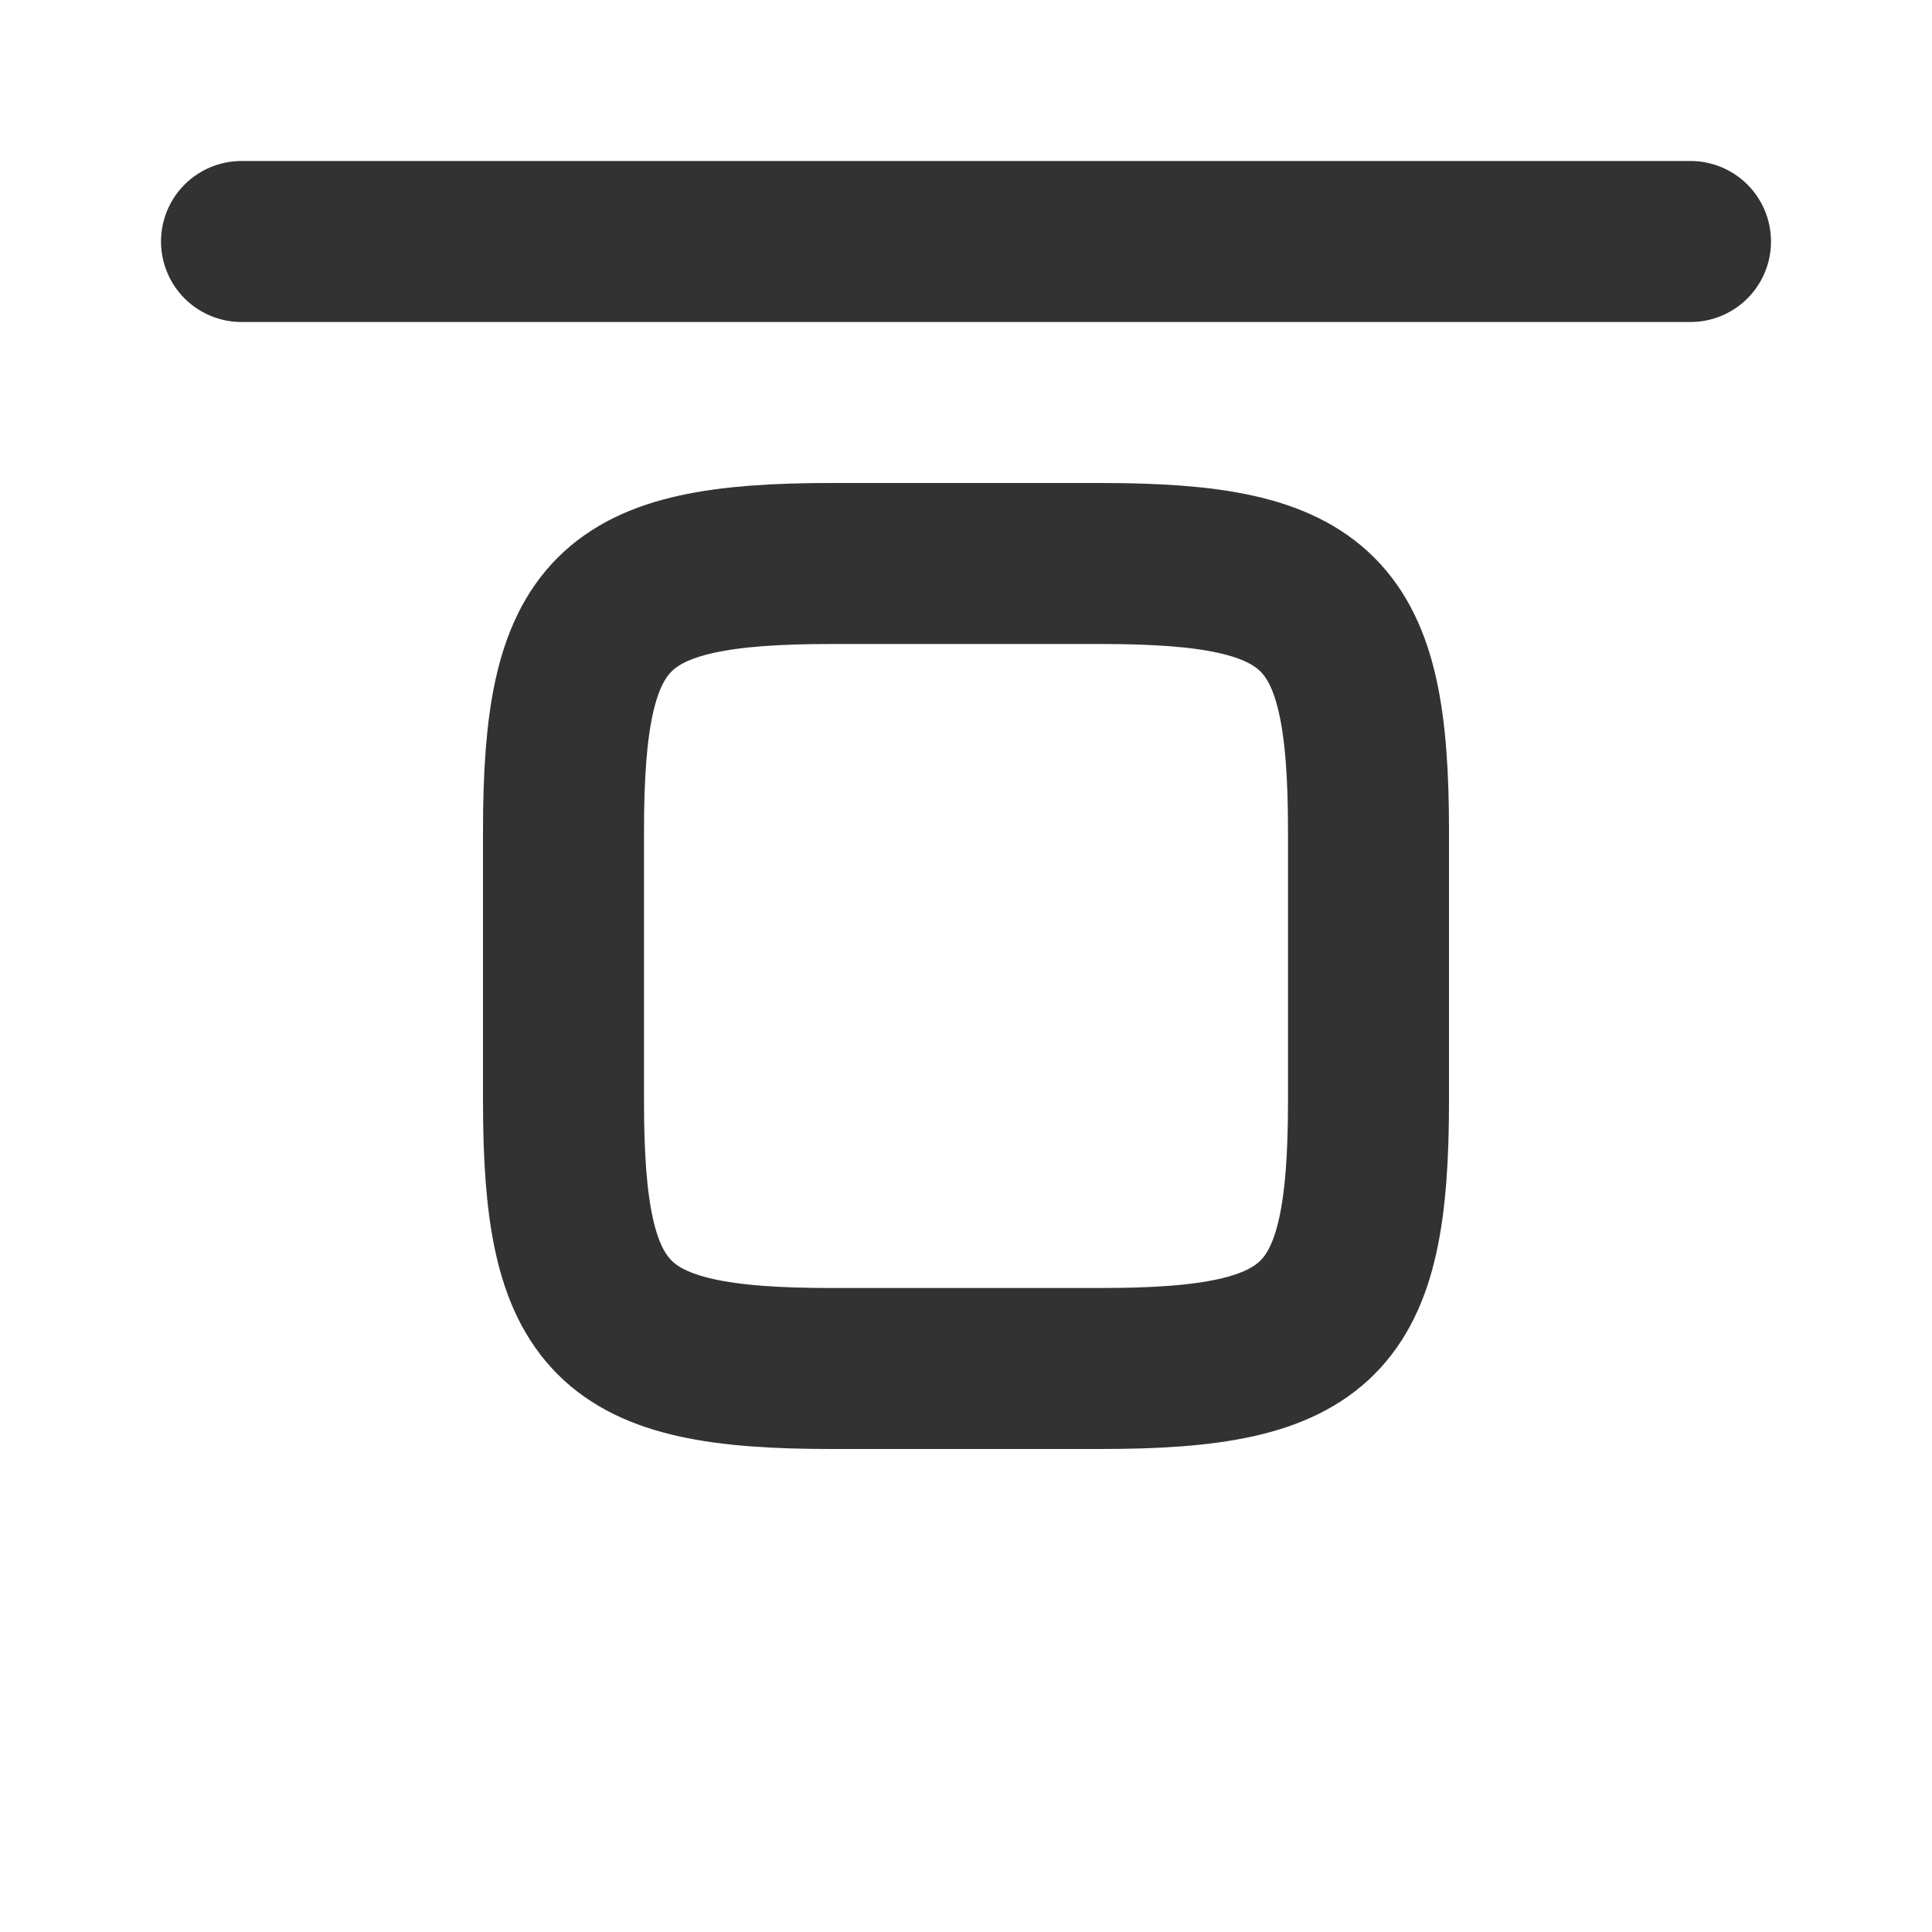
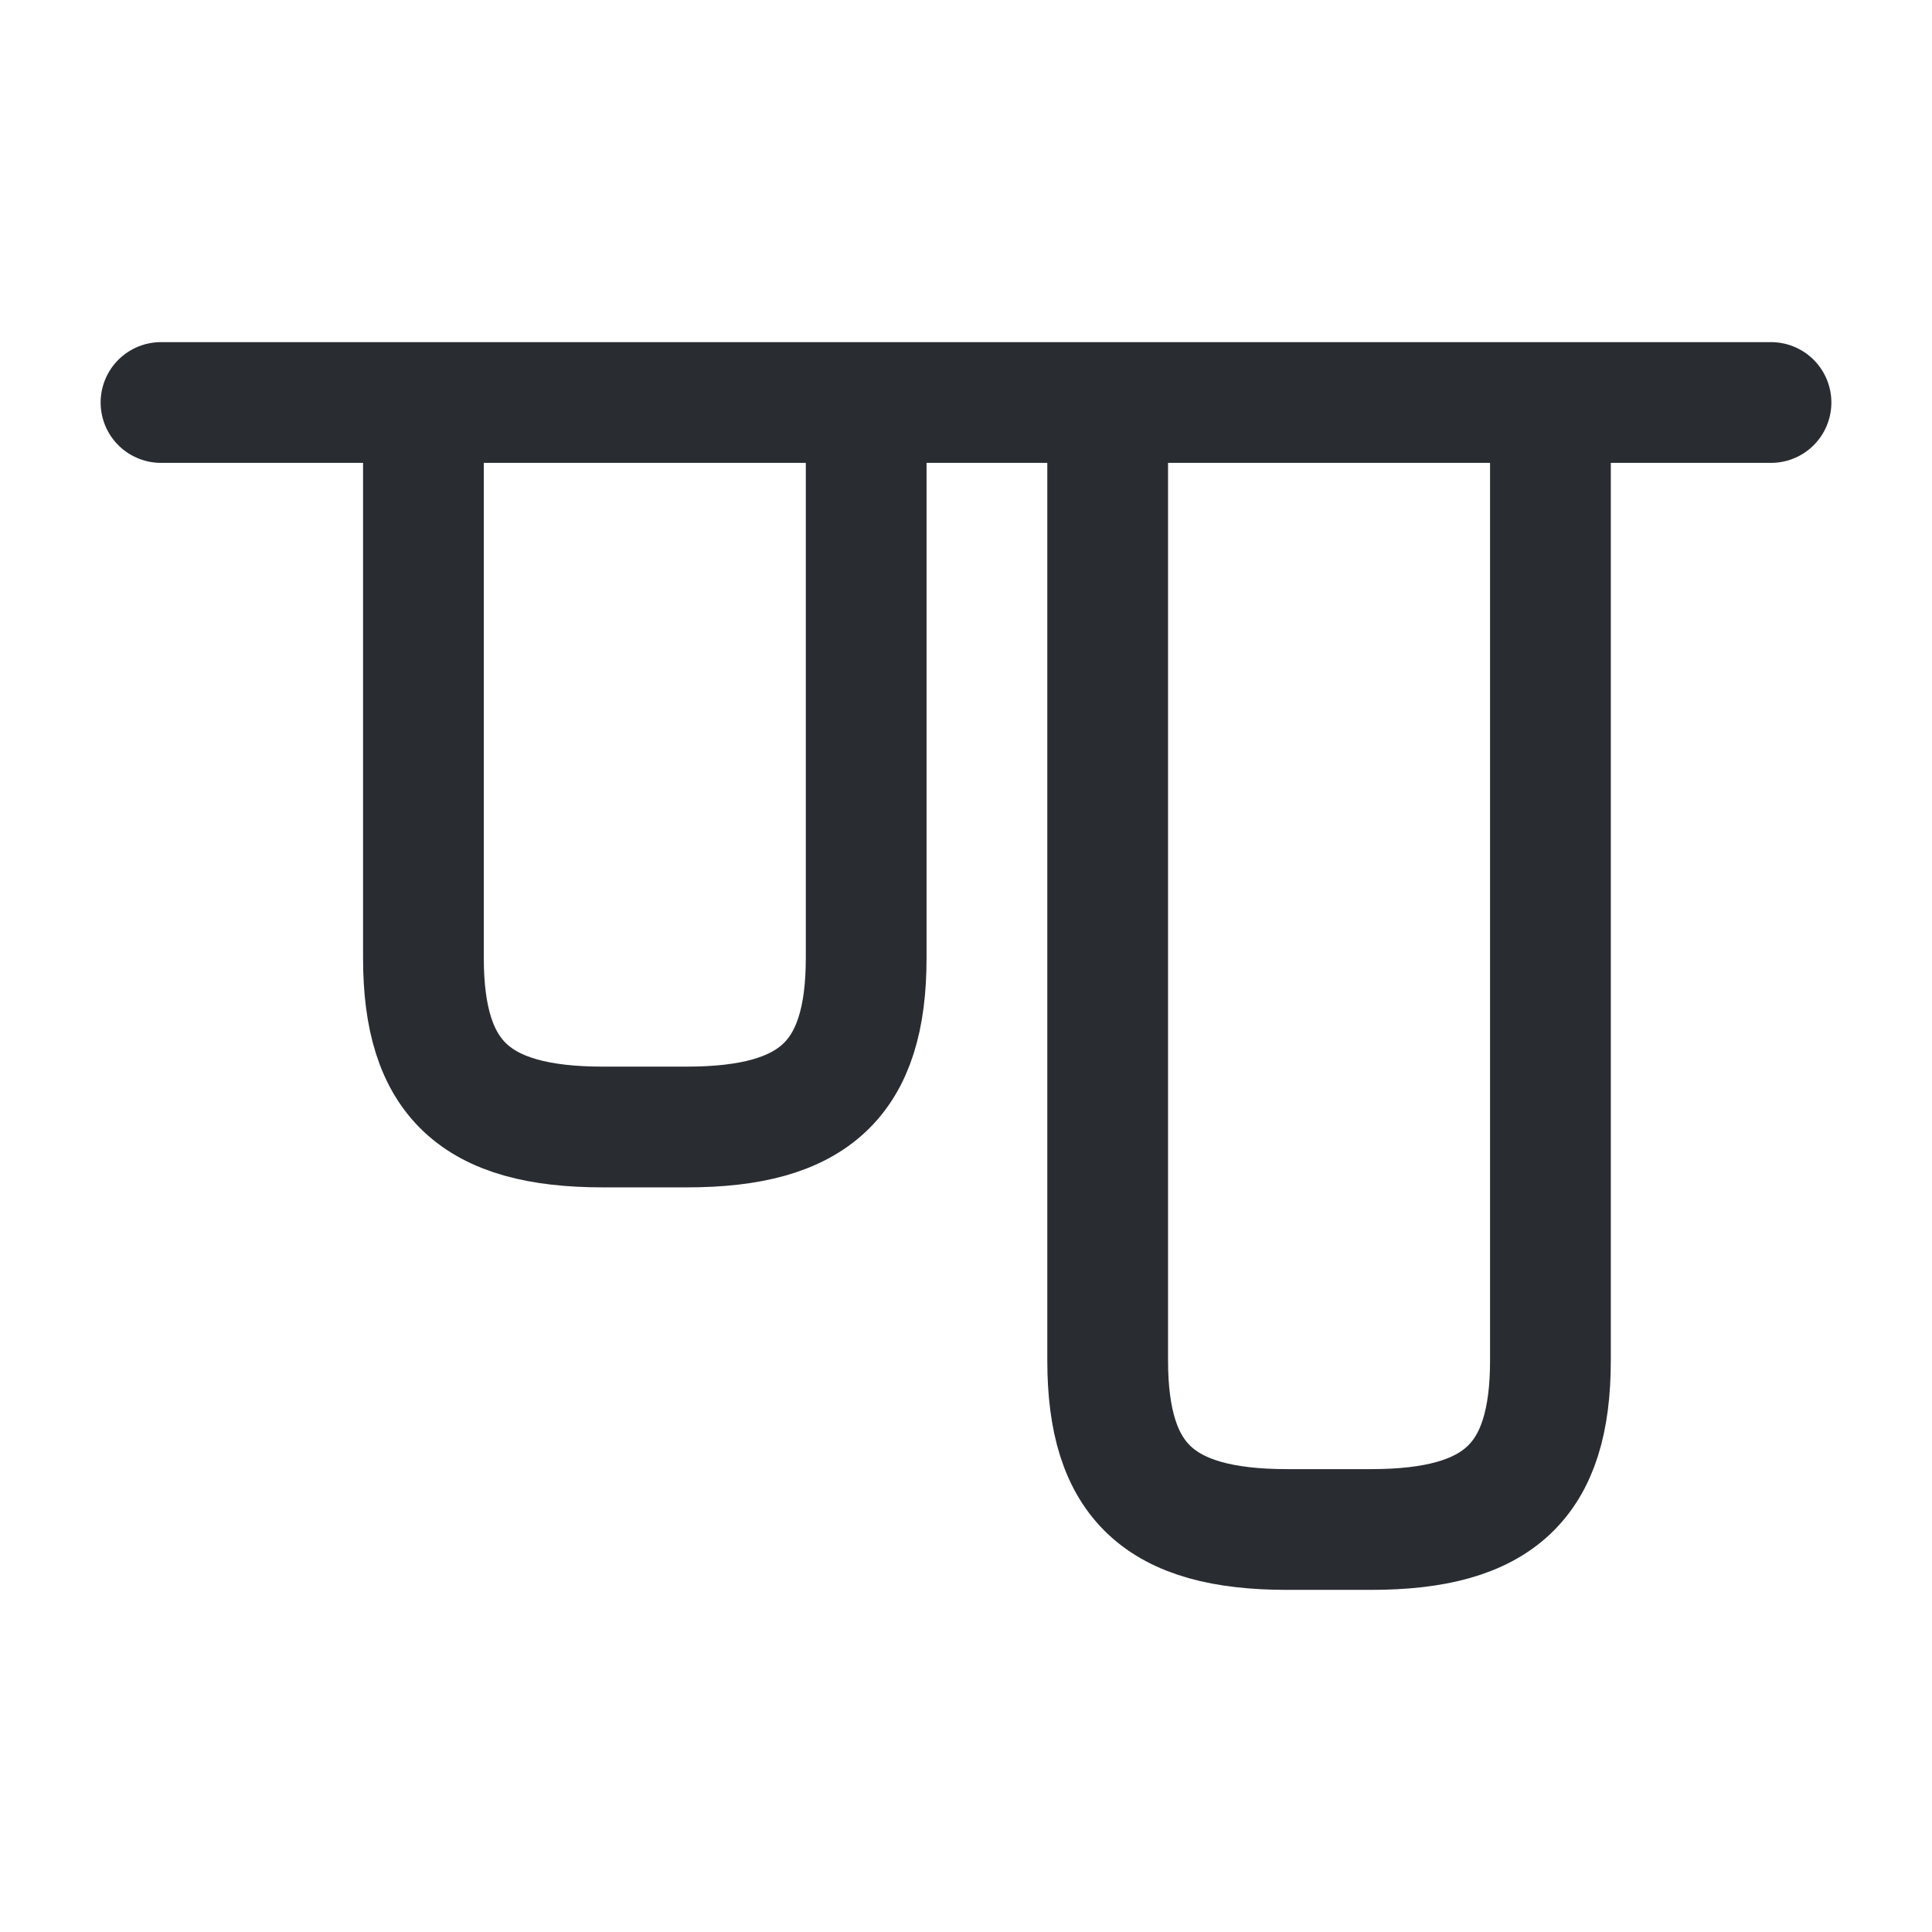
<svg xmlns="http://www.w3.org/2000/svg" width="800px" height="800px" viewBox="0 0 24 24" fill="none">
-   <path d="M21 3L3 3" stroke="#323232" stroke-width="2" stroke-linecap="round" stroke-linejoin="round" />
-   <path d="M7 10.32C7 7.586 7.586 7 10.32 7H13.68C16.414 7 17 7.586 17 10.32V13.68C17 16.414 16.414 17 13.68 17H10.32C7.586 17 7 16.414 7 13.68V10.32Z" stroke="#323232" stroke-width="2" />
+   <path d="M19.26 5.1V16.9C19.26 18.4 18.62 19 17.03 19H15.99C14.4 19 13.76 18.4 13.76 16.9V5.1" stroke="#292D32" stroke-width="1.5" stroke-linecap="round" stroke-linejoin="round" />
+   <path d="M5.26 5.1V11.9C5.26 13.4 5.9 14 7.49 14H8.53C10.12 14 10.76 13.4 10.76 11.9V5.1" stroke="#292D32" stroke-width="1.5" stroke-linecap="round" stroke-linejoin="round" />
+   <path d="M2 5H22" stroke="#292D32" stroke-width="1.5" stroke-linecap="round" stroke-linejoin="round" />
</svg>
